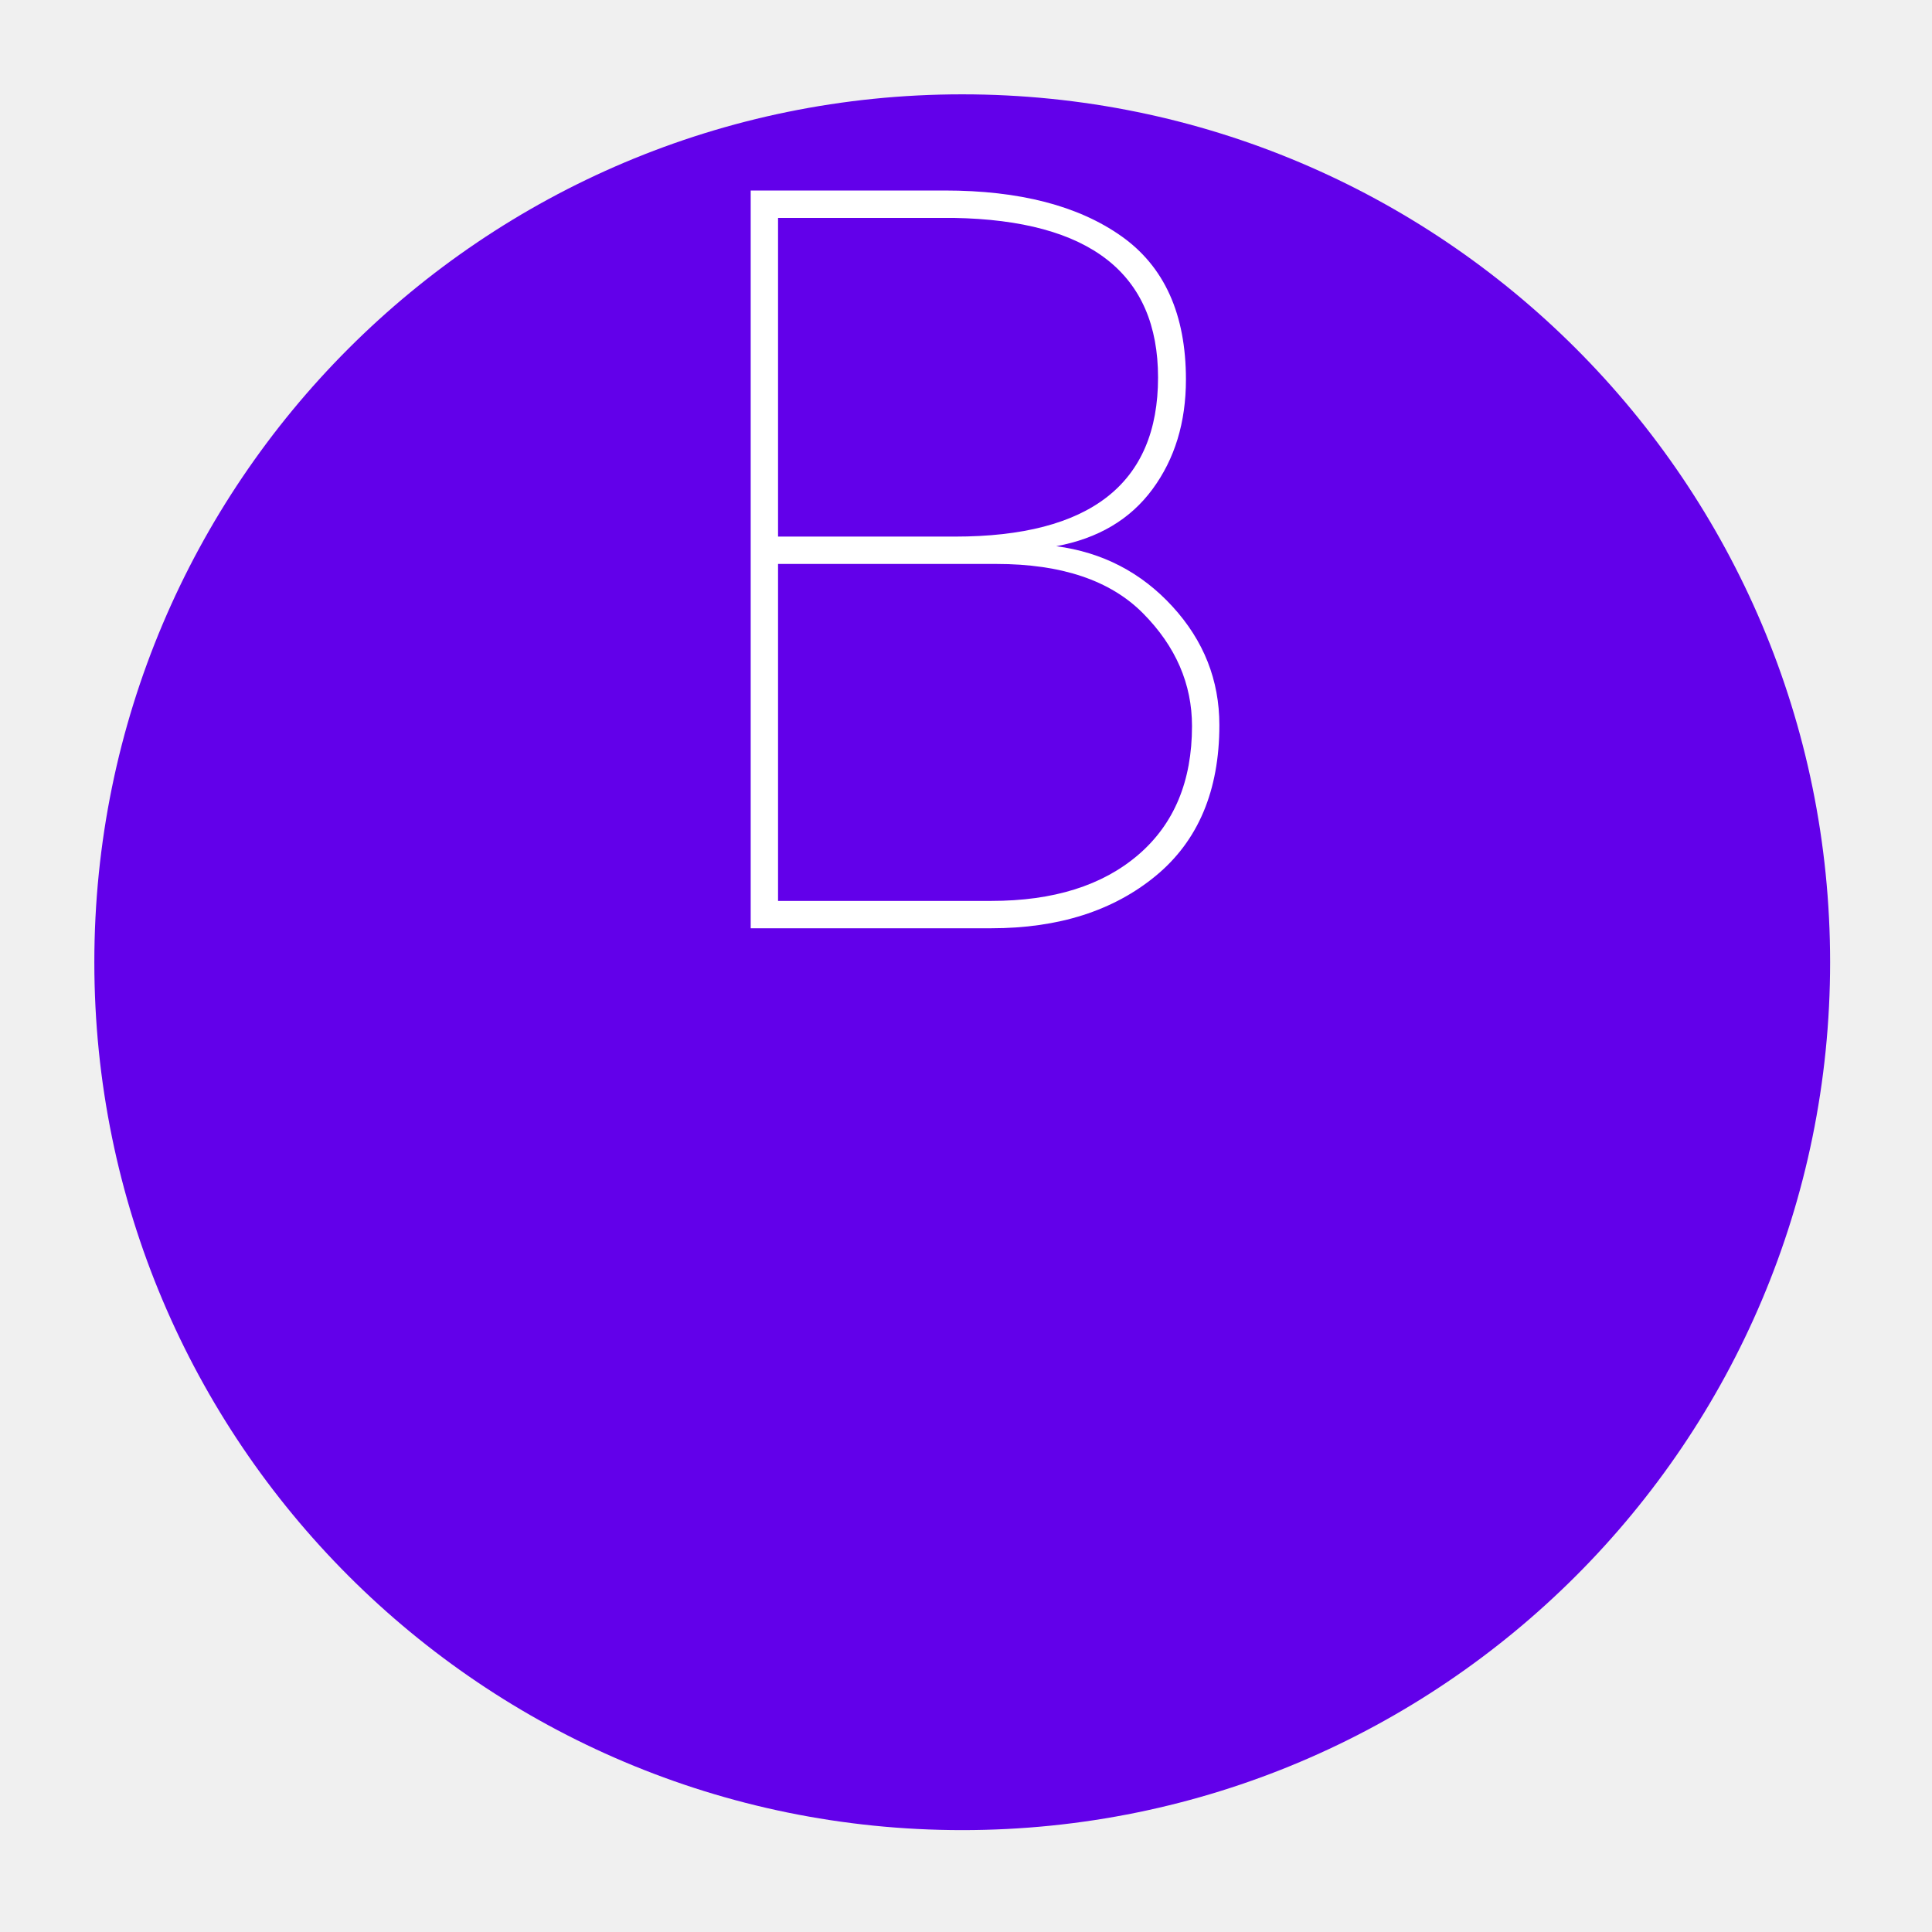
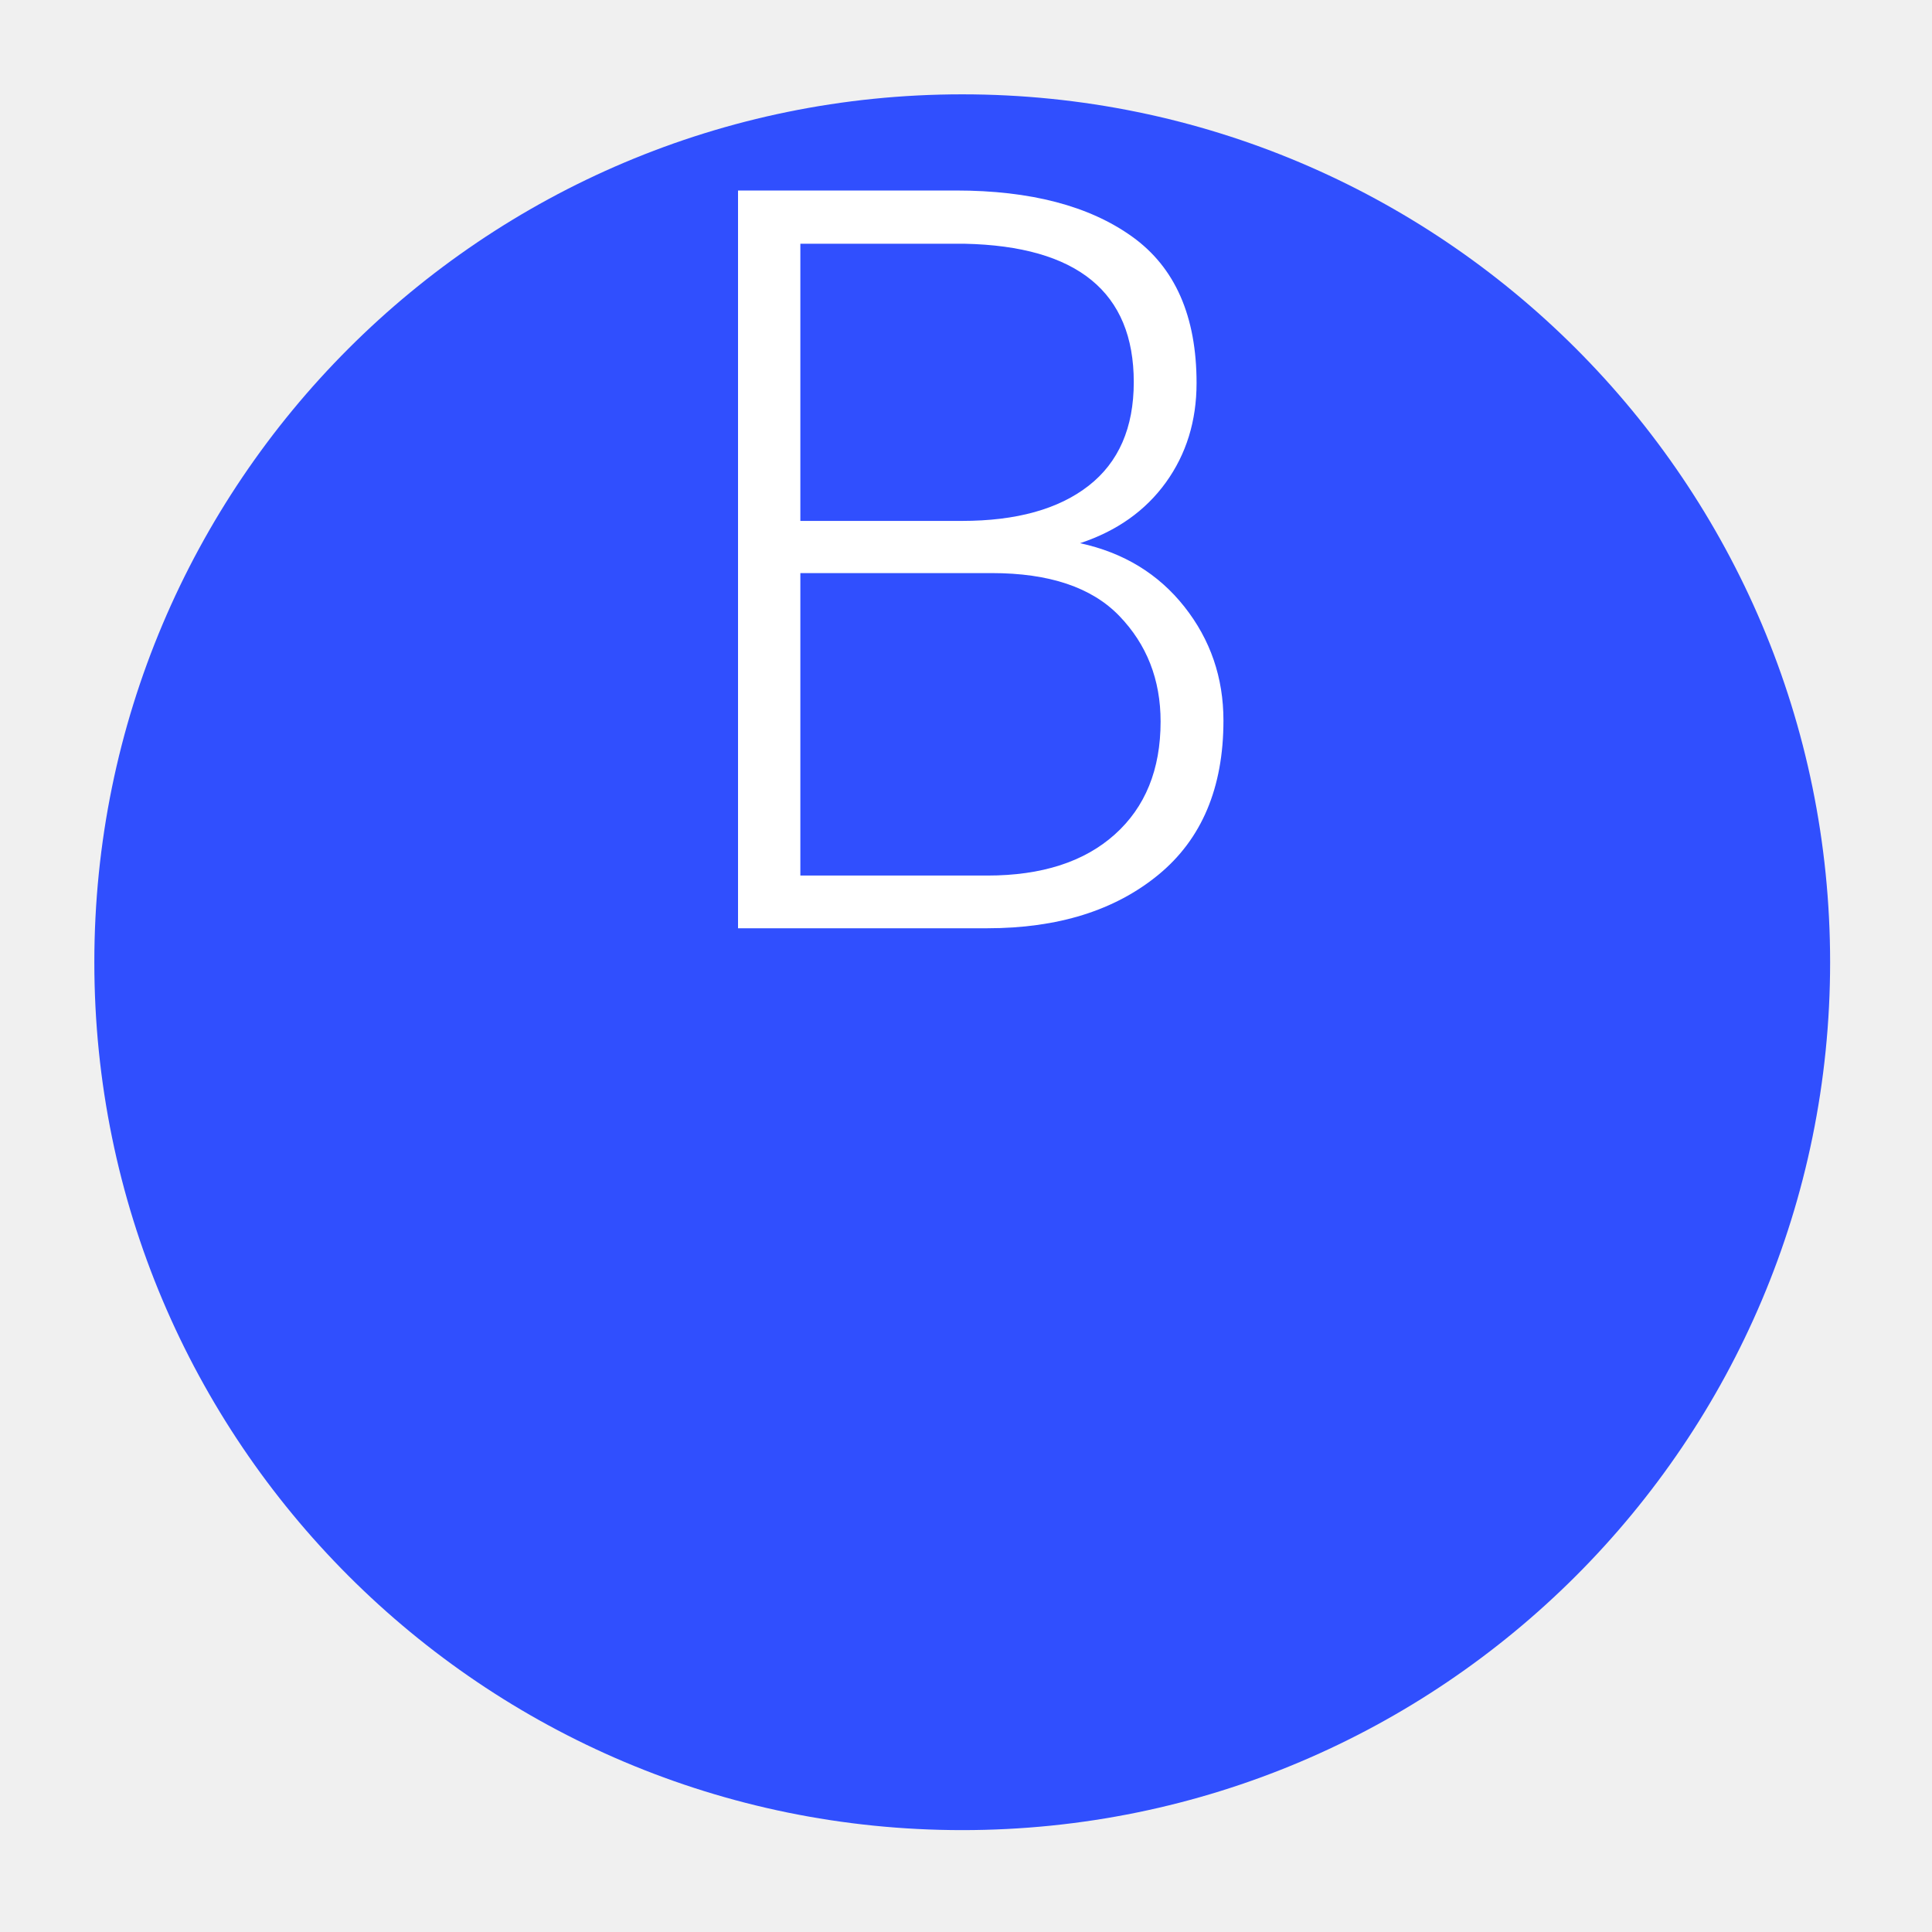
<svg xmlns="http://www.w3.org/2000/svg" width="532" height="532" viewBox="0 0 512 512">
-   <circle cx="255" cy="255" r="230" fill="#6200ea" />
-   <text x="255" y="246" alignment-baseline="central" text-anchor="middle" fill="#fff" font-size="275" font-weight="100" font-family="Roboto">B</text>
+   <circle cx="255" cy="255" r="230" fill="#304ffe" />
+   <text x="255" y="246" alignment-baseline="central" text-anchor="middle" fill="#fff" font-size="275" font-weight="300" font-family="Roboto">B</text>
</svg>
